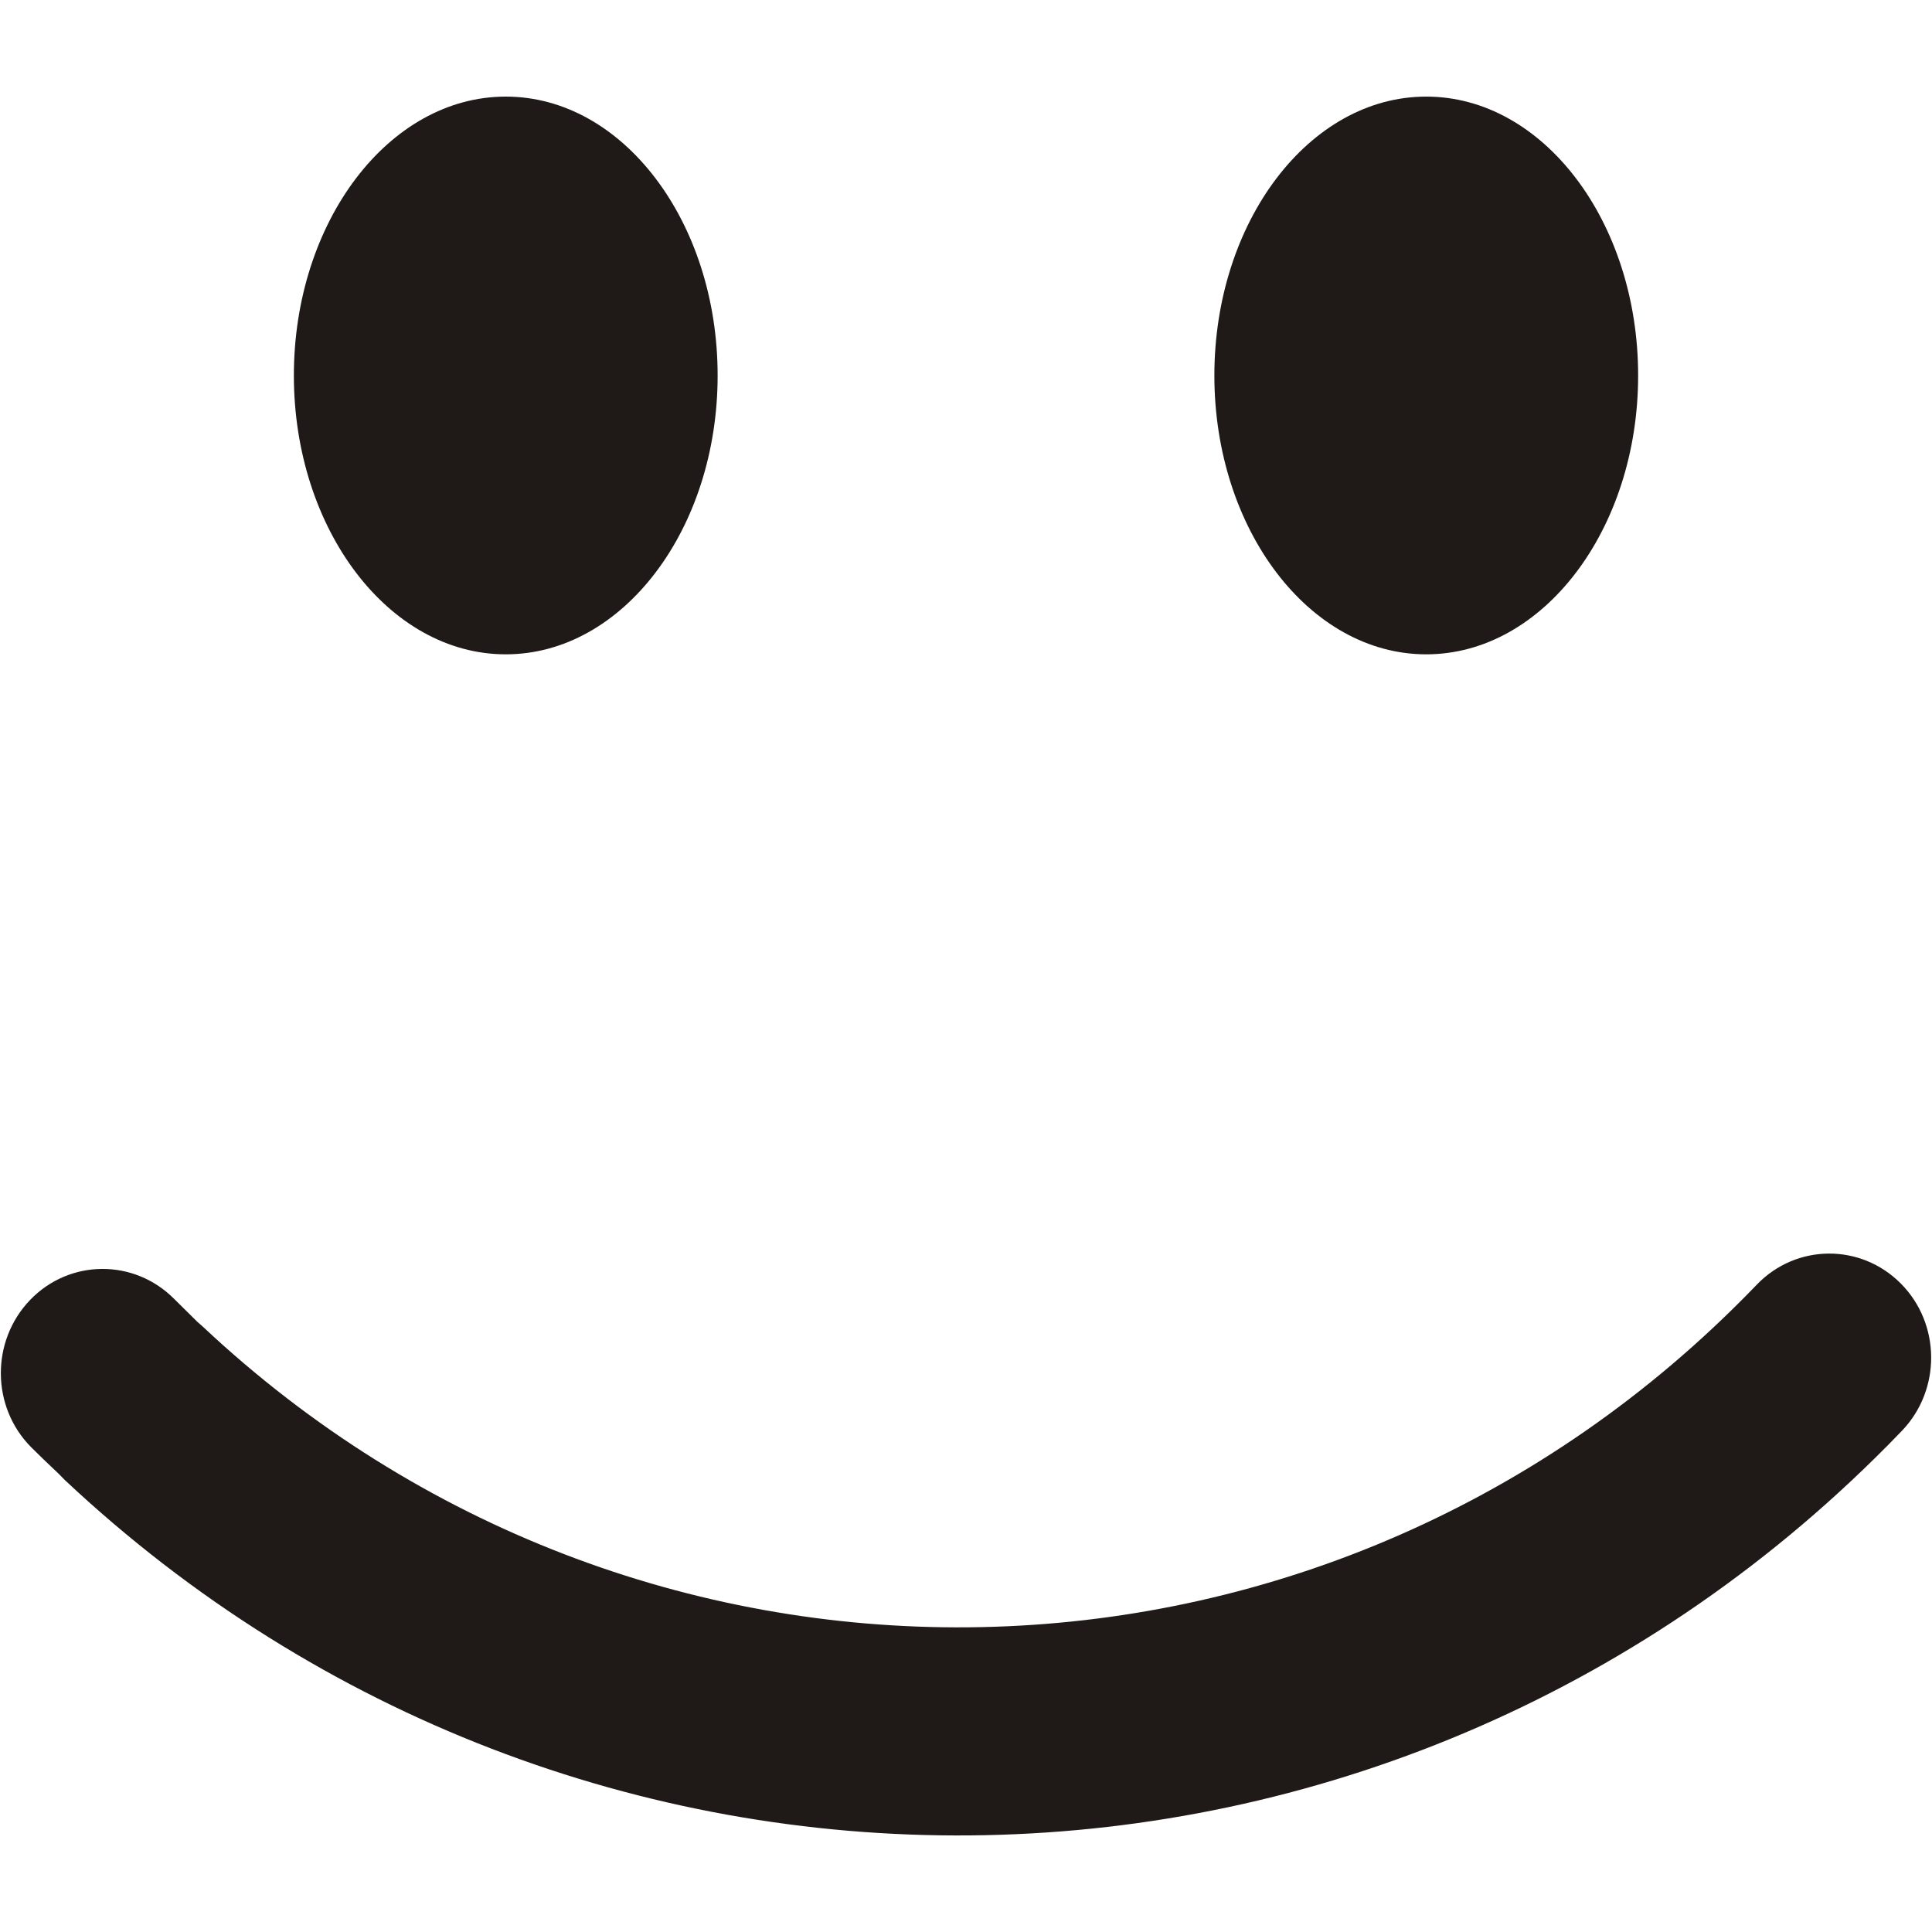
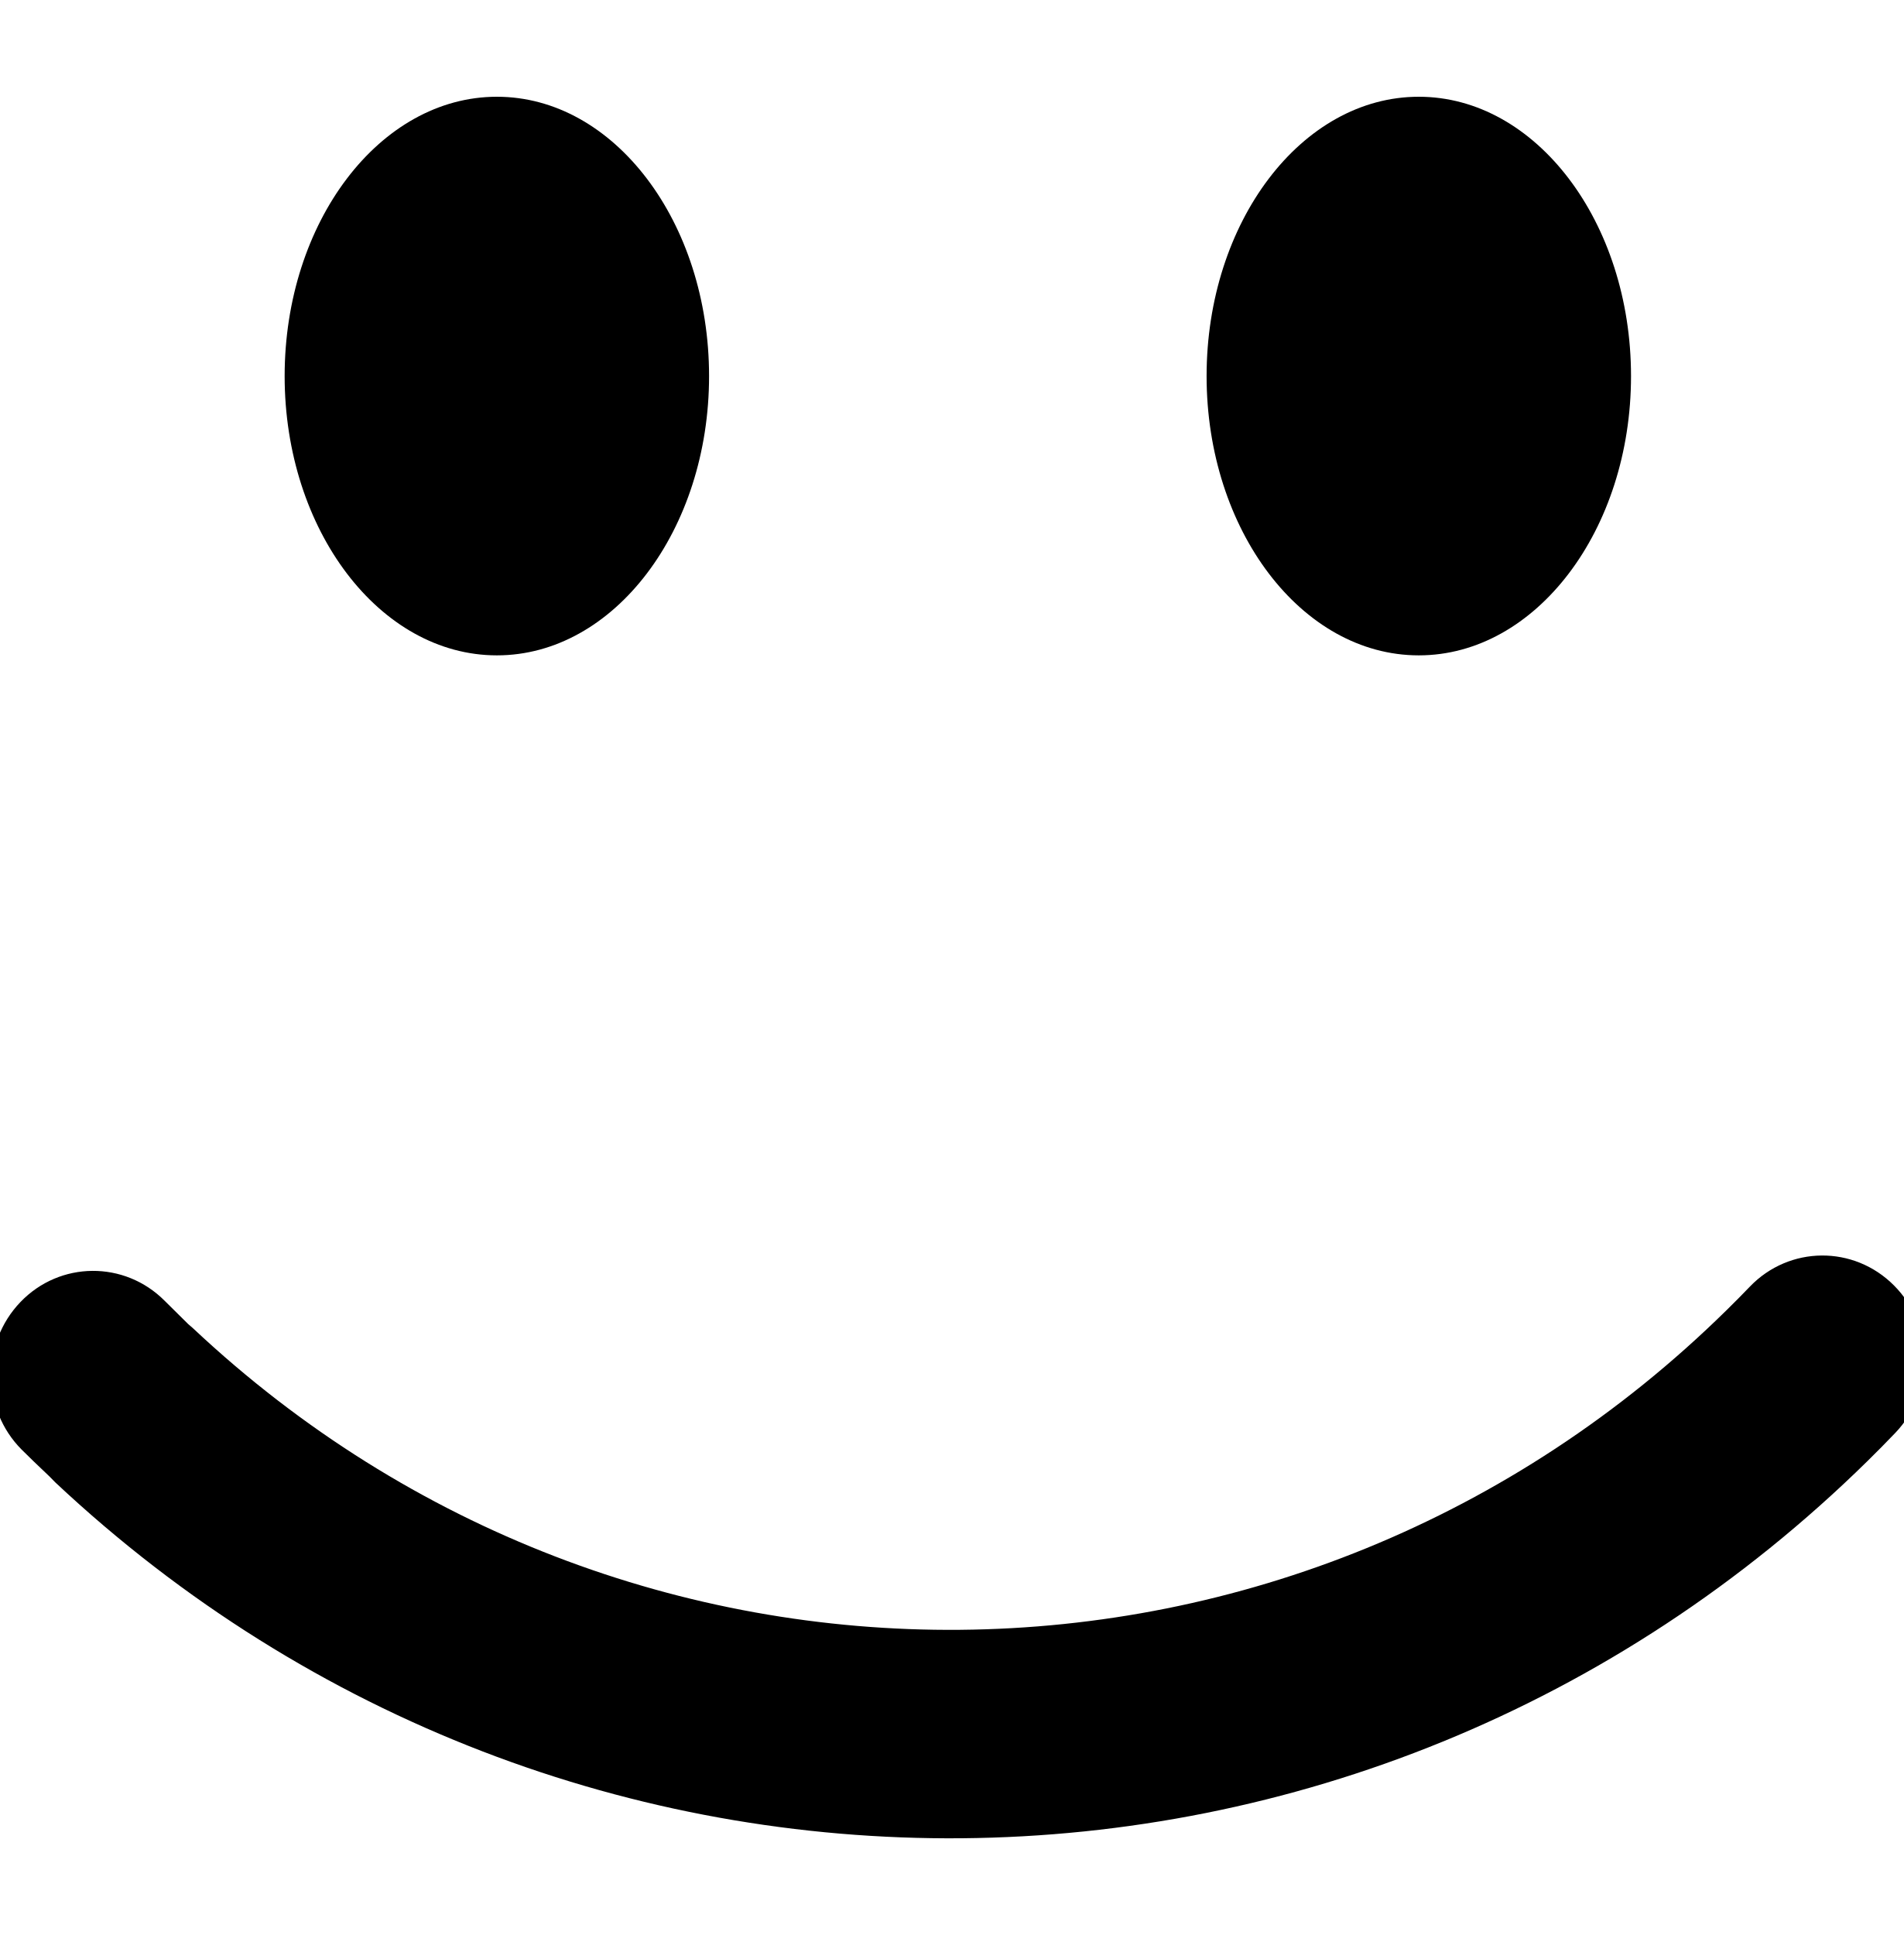
- <svg xmlns="http://www.w3.org/2000/svg" xml:space="preserve" width="1000px" height="1000px" style="shape-rendering:geometricPrecision; text-rendering:geometricPrecision; image-rendering:optimizeQuality; fill-rule:evenodd; clip-rule:evenodd" viewBox="0 0 1000 1000">
-   <defs>
-     <style type="text/css">
-    
-     .fil0 {fill:#1F1A17;fill-rule:nonzero}
-    
-   </style>
-   </defs>
-   <g id="Слой_x0020_1">
-     <g id="_45518576">
-       <path id="_45406520" class="fil0" d="M261.786 50c60.55,0 109.66,64.795 109.66,144.379 0,79.505 -49.109,144.3 -109.66,144.3 -60.55,0 -109.68,-64.795 -109.68,-144.3 0,-79.584 49.129,-144.379 109.68,-144.379z" />
-       <path id="_45518984" class="fil0" d="M909.303 664.948c20.398,-21.227 53.789,-21.485 74.536,-0.618 20.747,20.848 20.981,55.009 0.604,76.236 -4.773,4.983 -9.506,9.767 -14.163,14.33 -130.564,128.436 -299.195,193.649 -468.254,195.104 -167.83,1.475 -336.246,-59.792 -468.526,-183.983l-2.902 -2.969c-5.883,-5.581 -10.714,-10.185 -14.435,-13.931 -20.747,-20.849 -20.982,-55.01 -0.604,-76.237 20.376,-21.227 53.787,-21.465 74.536,-0.618l12.097 11.959 2.748 2.412c111.938,105.096 254.366,156.936 396.229,155.66 142.934,-1.235 285.518,-56.404 396.037,-165.128 4.188,-4.106 8.297,-8.251 12.097,-12.217z" />
-       <path id="_45583032" class="fil0" d="M738.216 50c60.549,0 109.68,64.795 109.68,144.379 0,79.505 -49.13,144.3 -109.68,144.3 -60.552,0 -109.661,-64.795 -109.661,-144.3 0,-79.584 49.109,-144.379 109.661,-144.379z" />
-     </g>
-   </g>
+ <svg xmlns="http://www.w3.org/2000/svg" width="984" height="1000">
+   <path d="M256.794 50c-60.551 0 -109.688 64.791 -109.688 144.375 0 79.505 49.137 144.313 109.688 144.313s109.656 -64.808 109.656 -144.313c0 -79.584 -49.106 -144.375 -109.656 -144.375zm476.438 0c-60.552 0 -109.656 64.791 -109.656 144.375 0 79.505 49.105 144.313 109.656 144.313 60.55 0 109.688 -64.808 109.688 -144.313 0 -79.584 -49.138 -144.375 -109.688 -144.375zm208.219 598.844c-13.491 .11 -26.926 5.48 -37.125 16.094 -3.8 3.966 -7.906 8.113 -12.094 12.219 -110.519 108.724 -253.129 163.89 -396.063 165.125 -141.863 1.276 -284.281 -50.56 -396.219 -155.656l-2.75 -2.406 -12.094 -11.969c-20.749 -20.848 -54.155 -20.602 -74.531 .625 -20.379 21.227 -20.154 55.401 .594 76.25 3.722 3.746 8.554 8.357 14.438 13.938l2.906 2.969c132.28 124.191 300.701 185.444 468.531 183.969 169.059 -1.455 337.686 -66.658 468.25 -195.094 4.657 -4.564 9.383 -9.361 14.156 -14.344 20.378 -21.227 20.154 -55.371 -.594 -76.219 -10.374 -10.434 -23.915 -15.61 -37.406 -15.5z" />
</svg>
